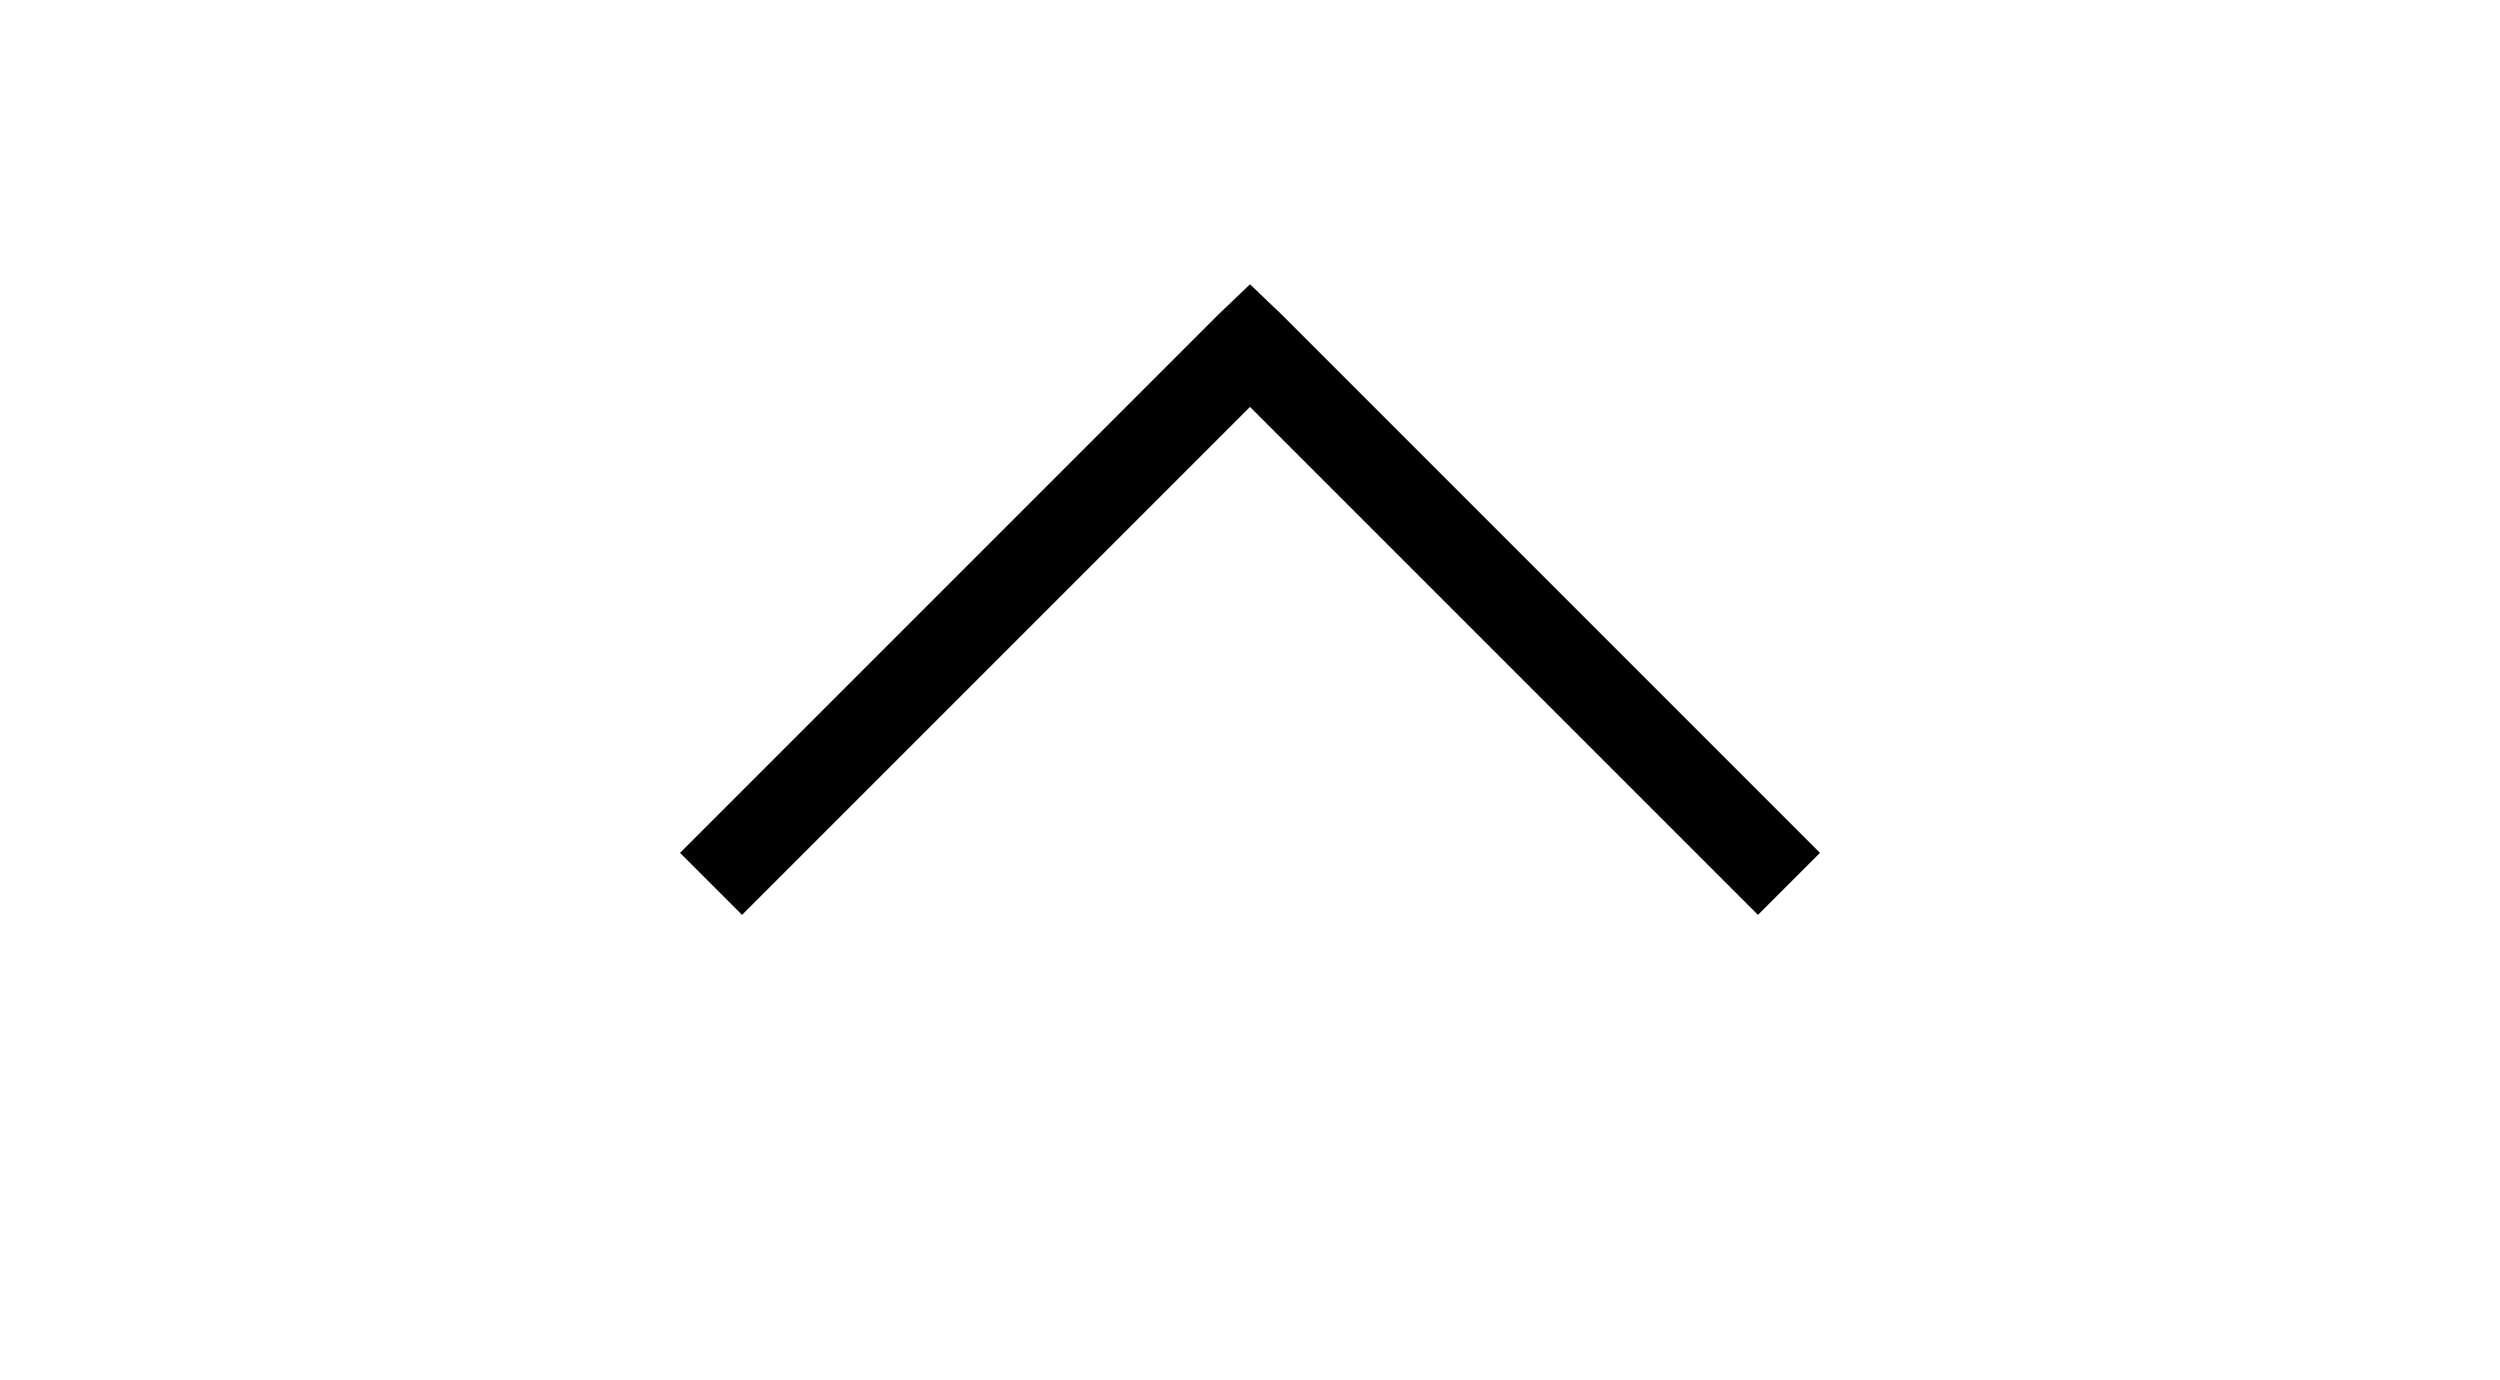
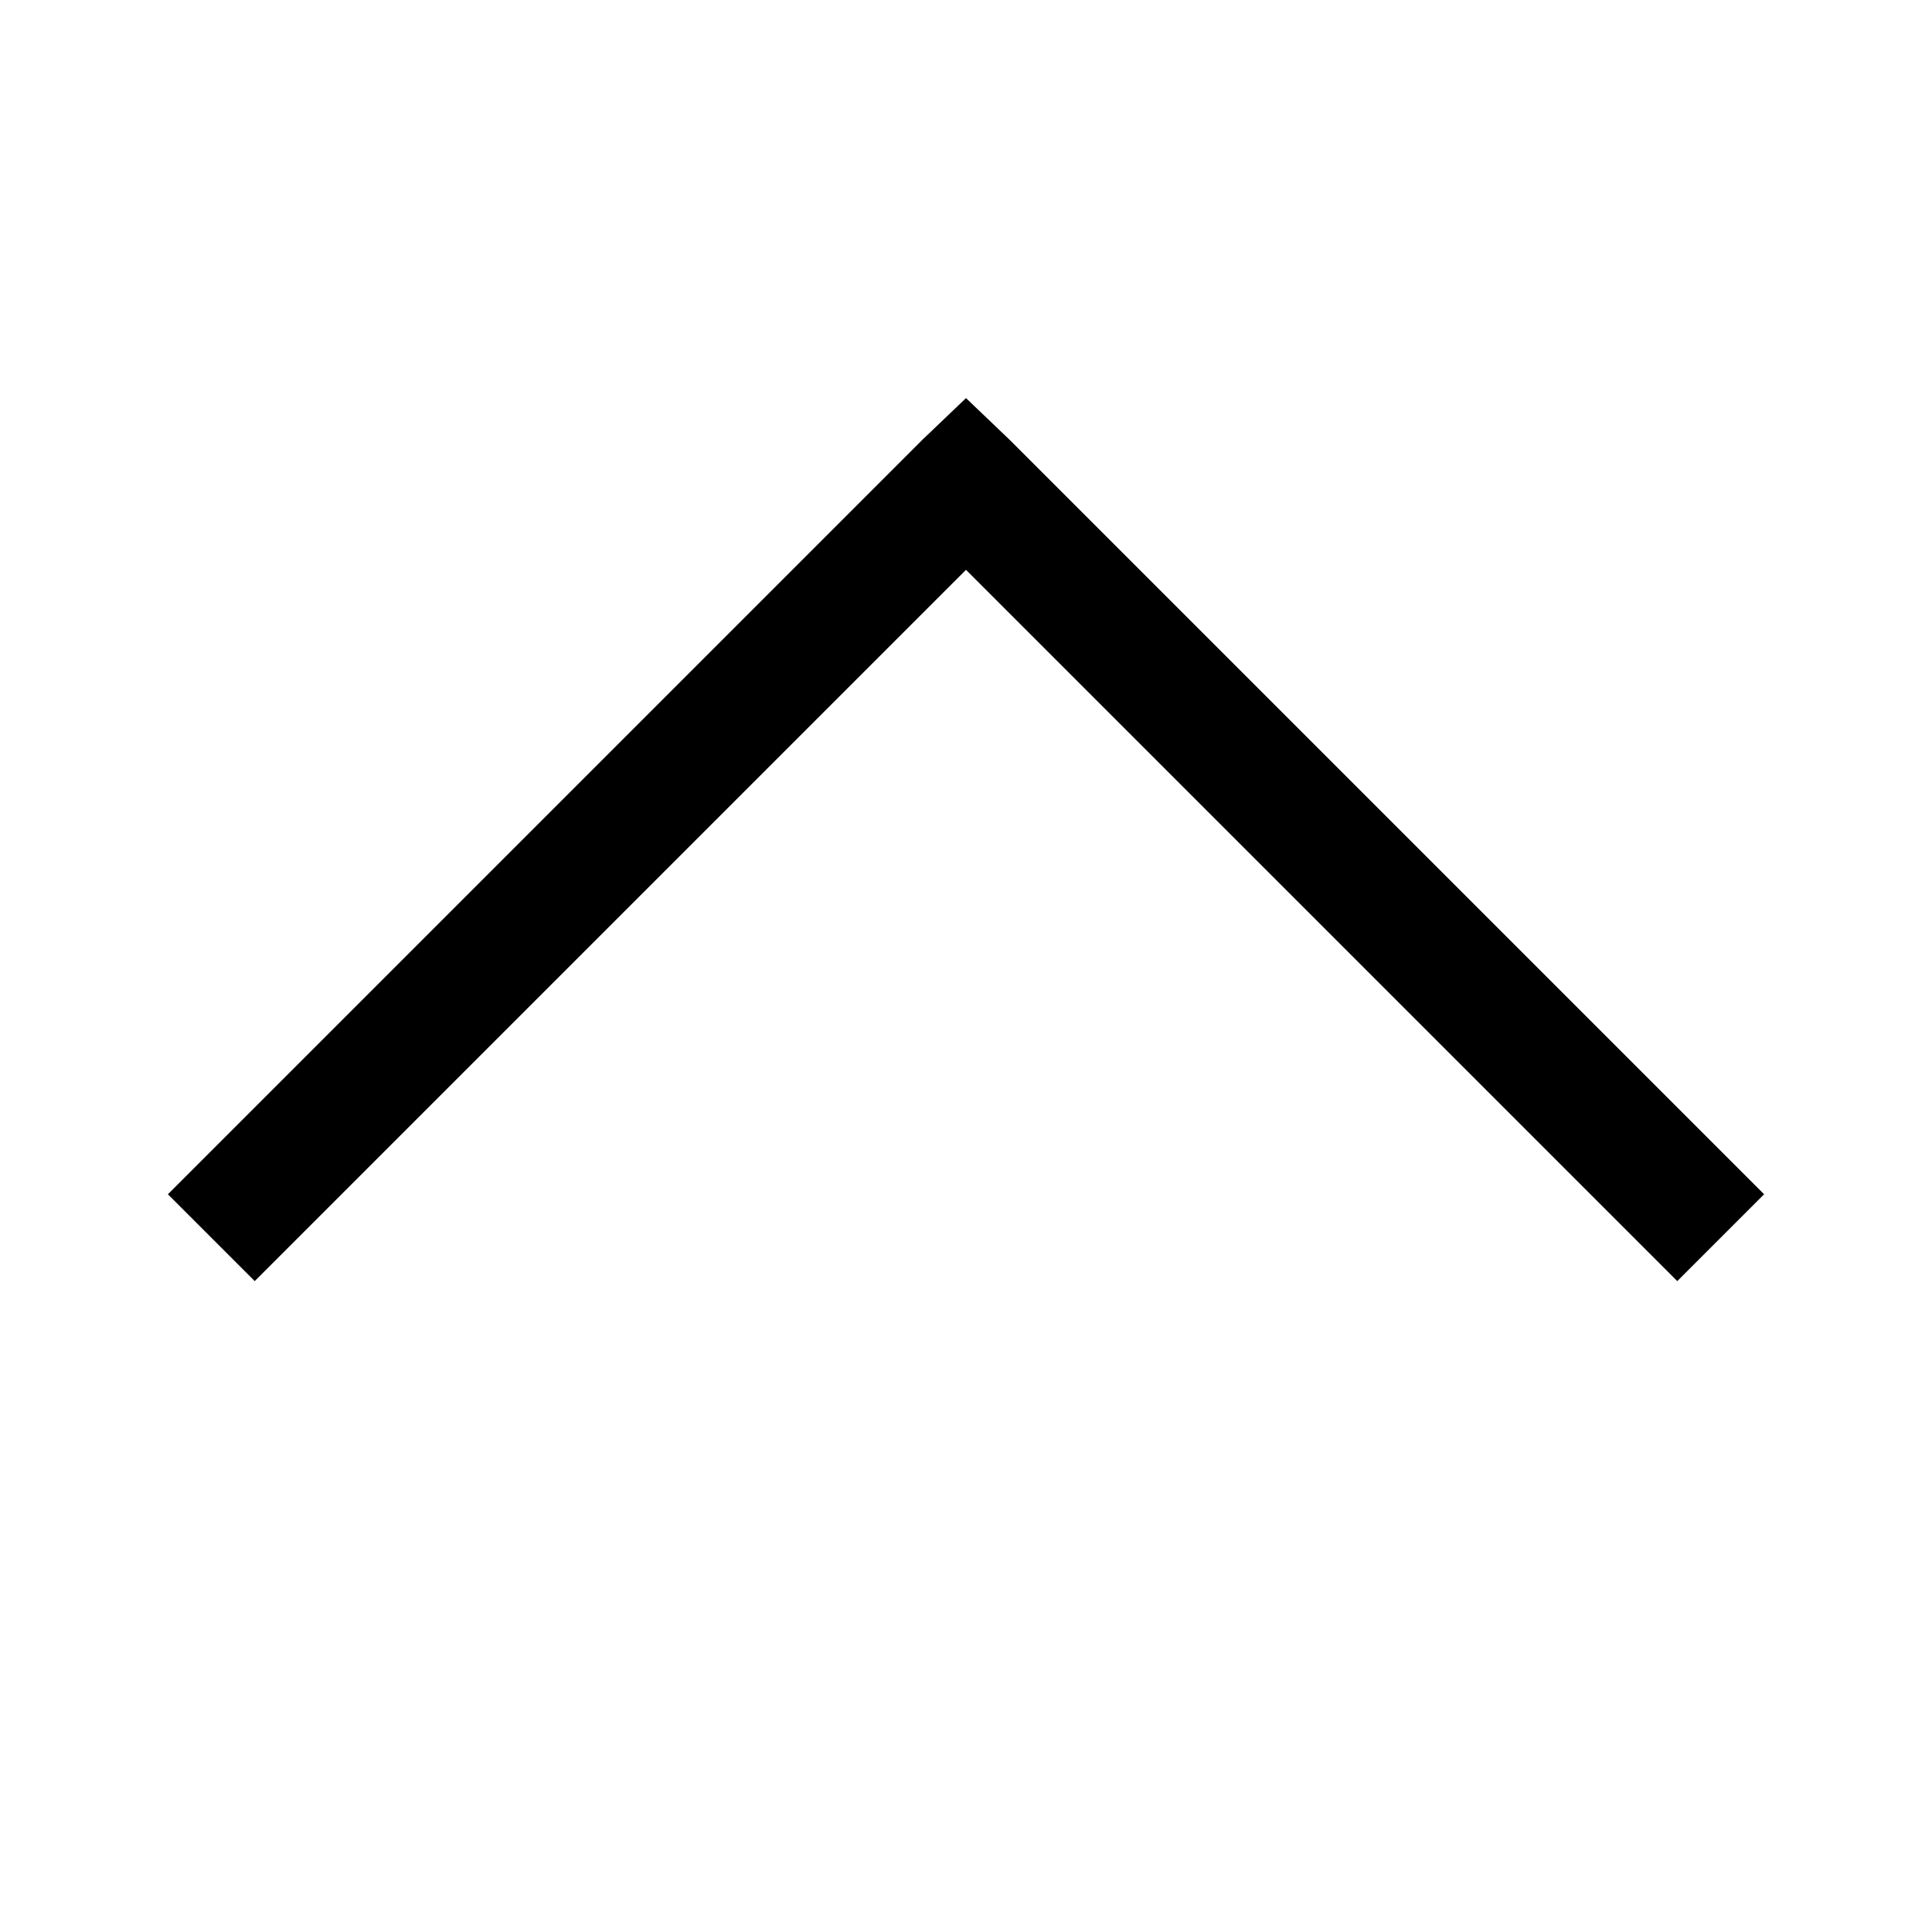
- <svg xmlns="http://www.w3.org/2000/svg" xmlns:xlink="http://www.w3.org/1999/xlink">
+ <svg xmlns="http://www.w3.org/2000/svg" xmlns:xlink="http://www.w3.org/1999/xlink" viewBox="0 0 128 128">
  <symbol id="svg-up" viewBox="0 0 32 32">
    <path class="svg-fill" d="M 16 6.594 L 15.281 7.281 L 2.781 19.781 L 4.219 21.219 L 16 9.438 L 27.781 21.219 L 29.219 19.781 L 16.719 7.281 Z" />
  </symbol>
  <use xlink:href="#svg-up" />
</svg>
